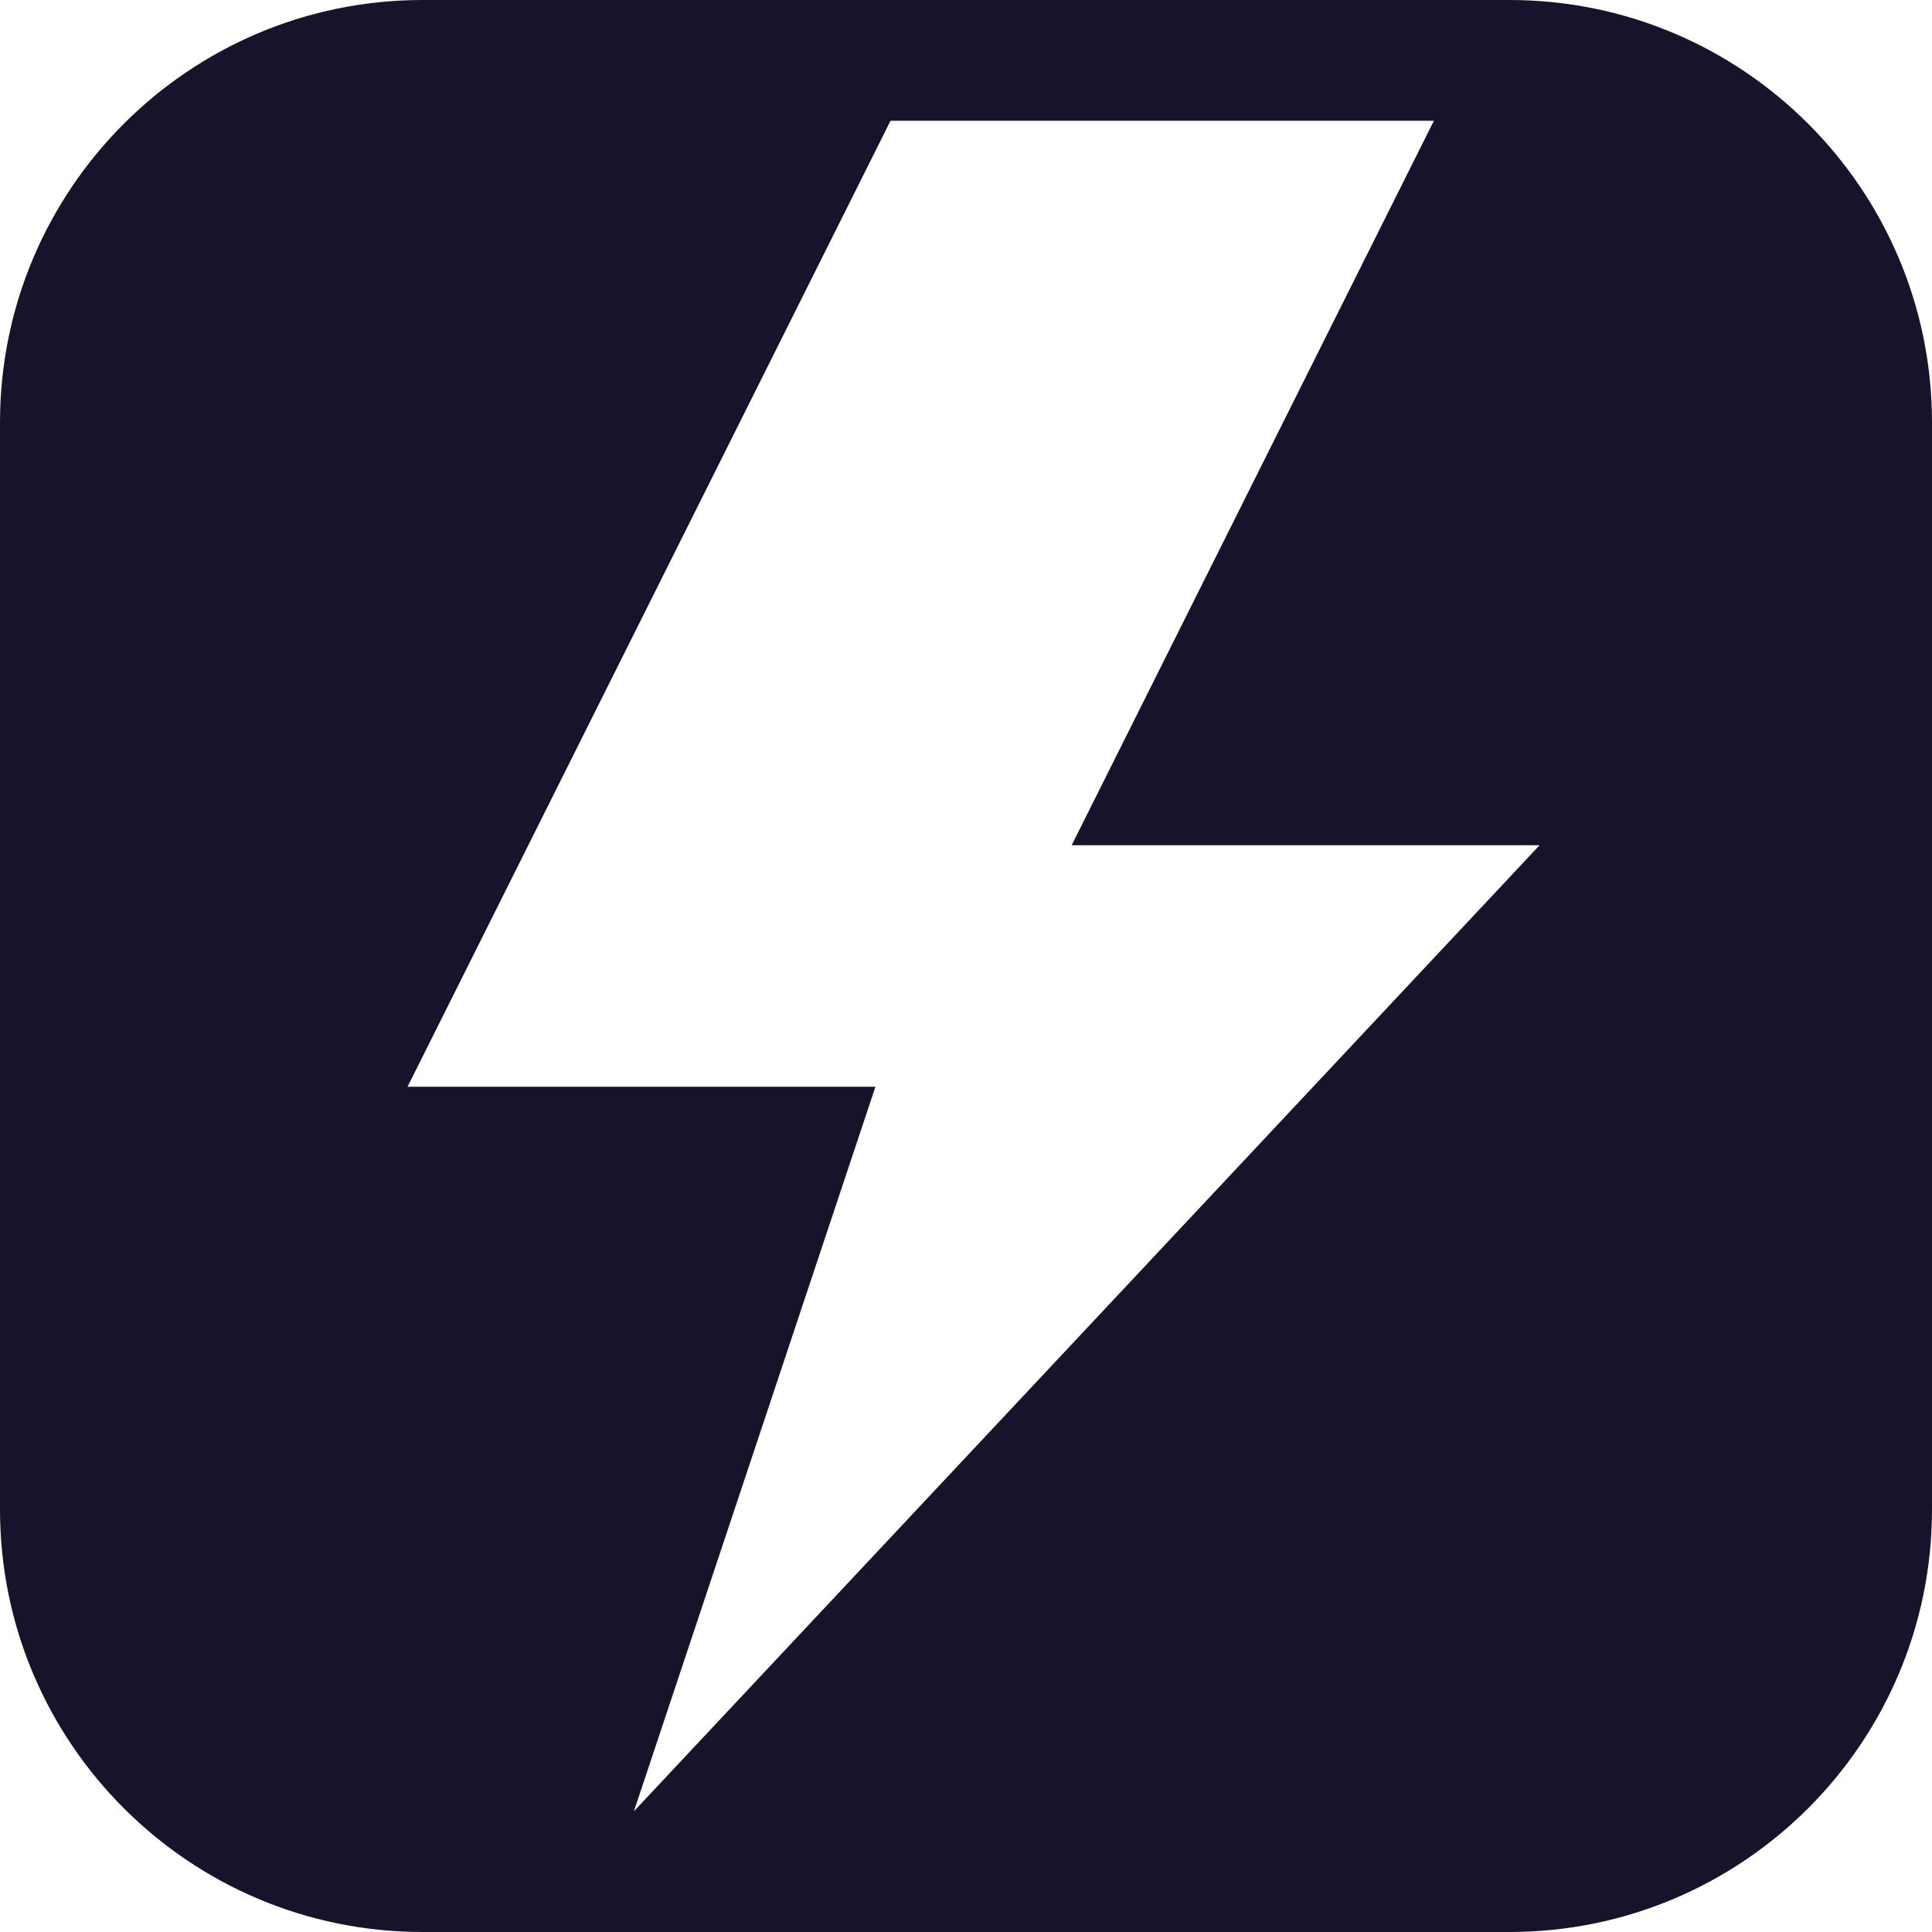
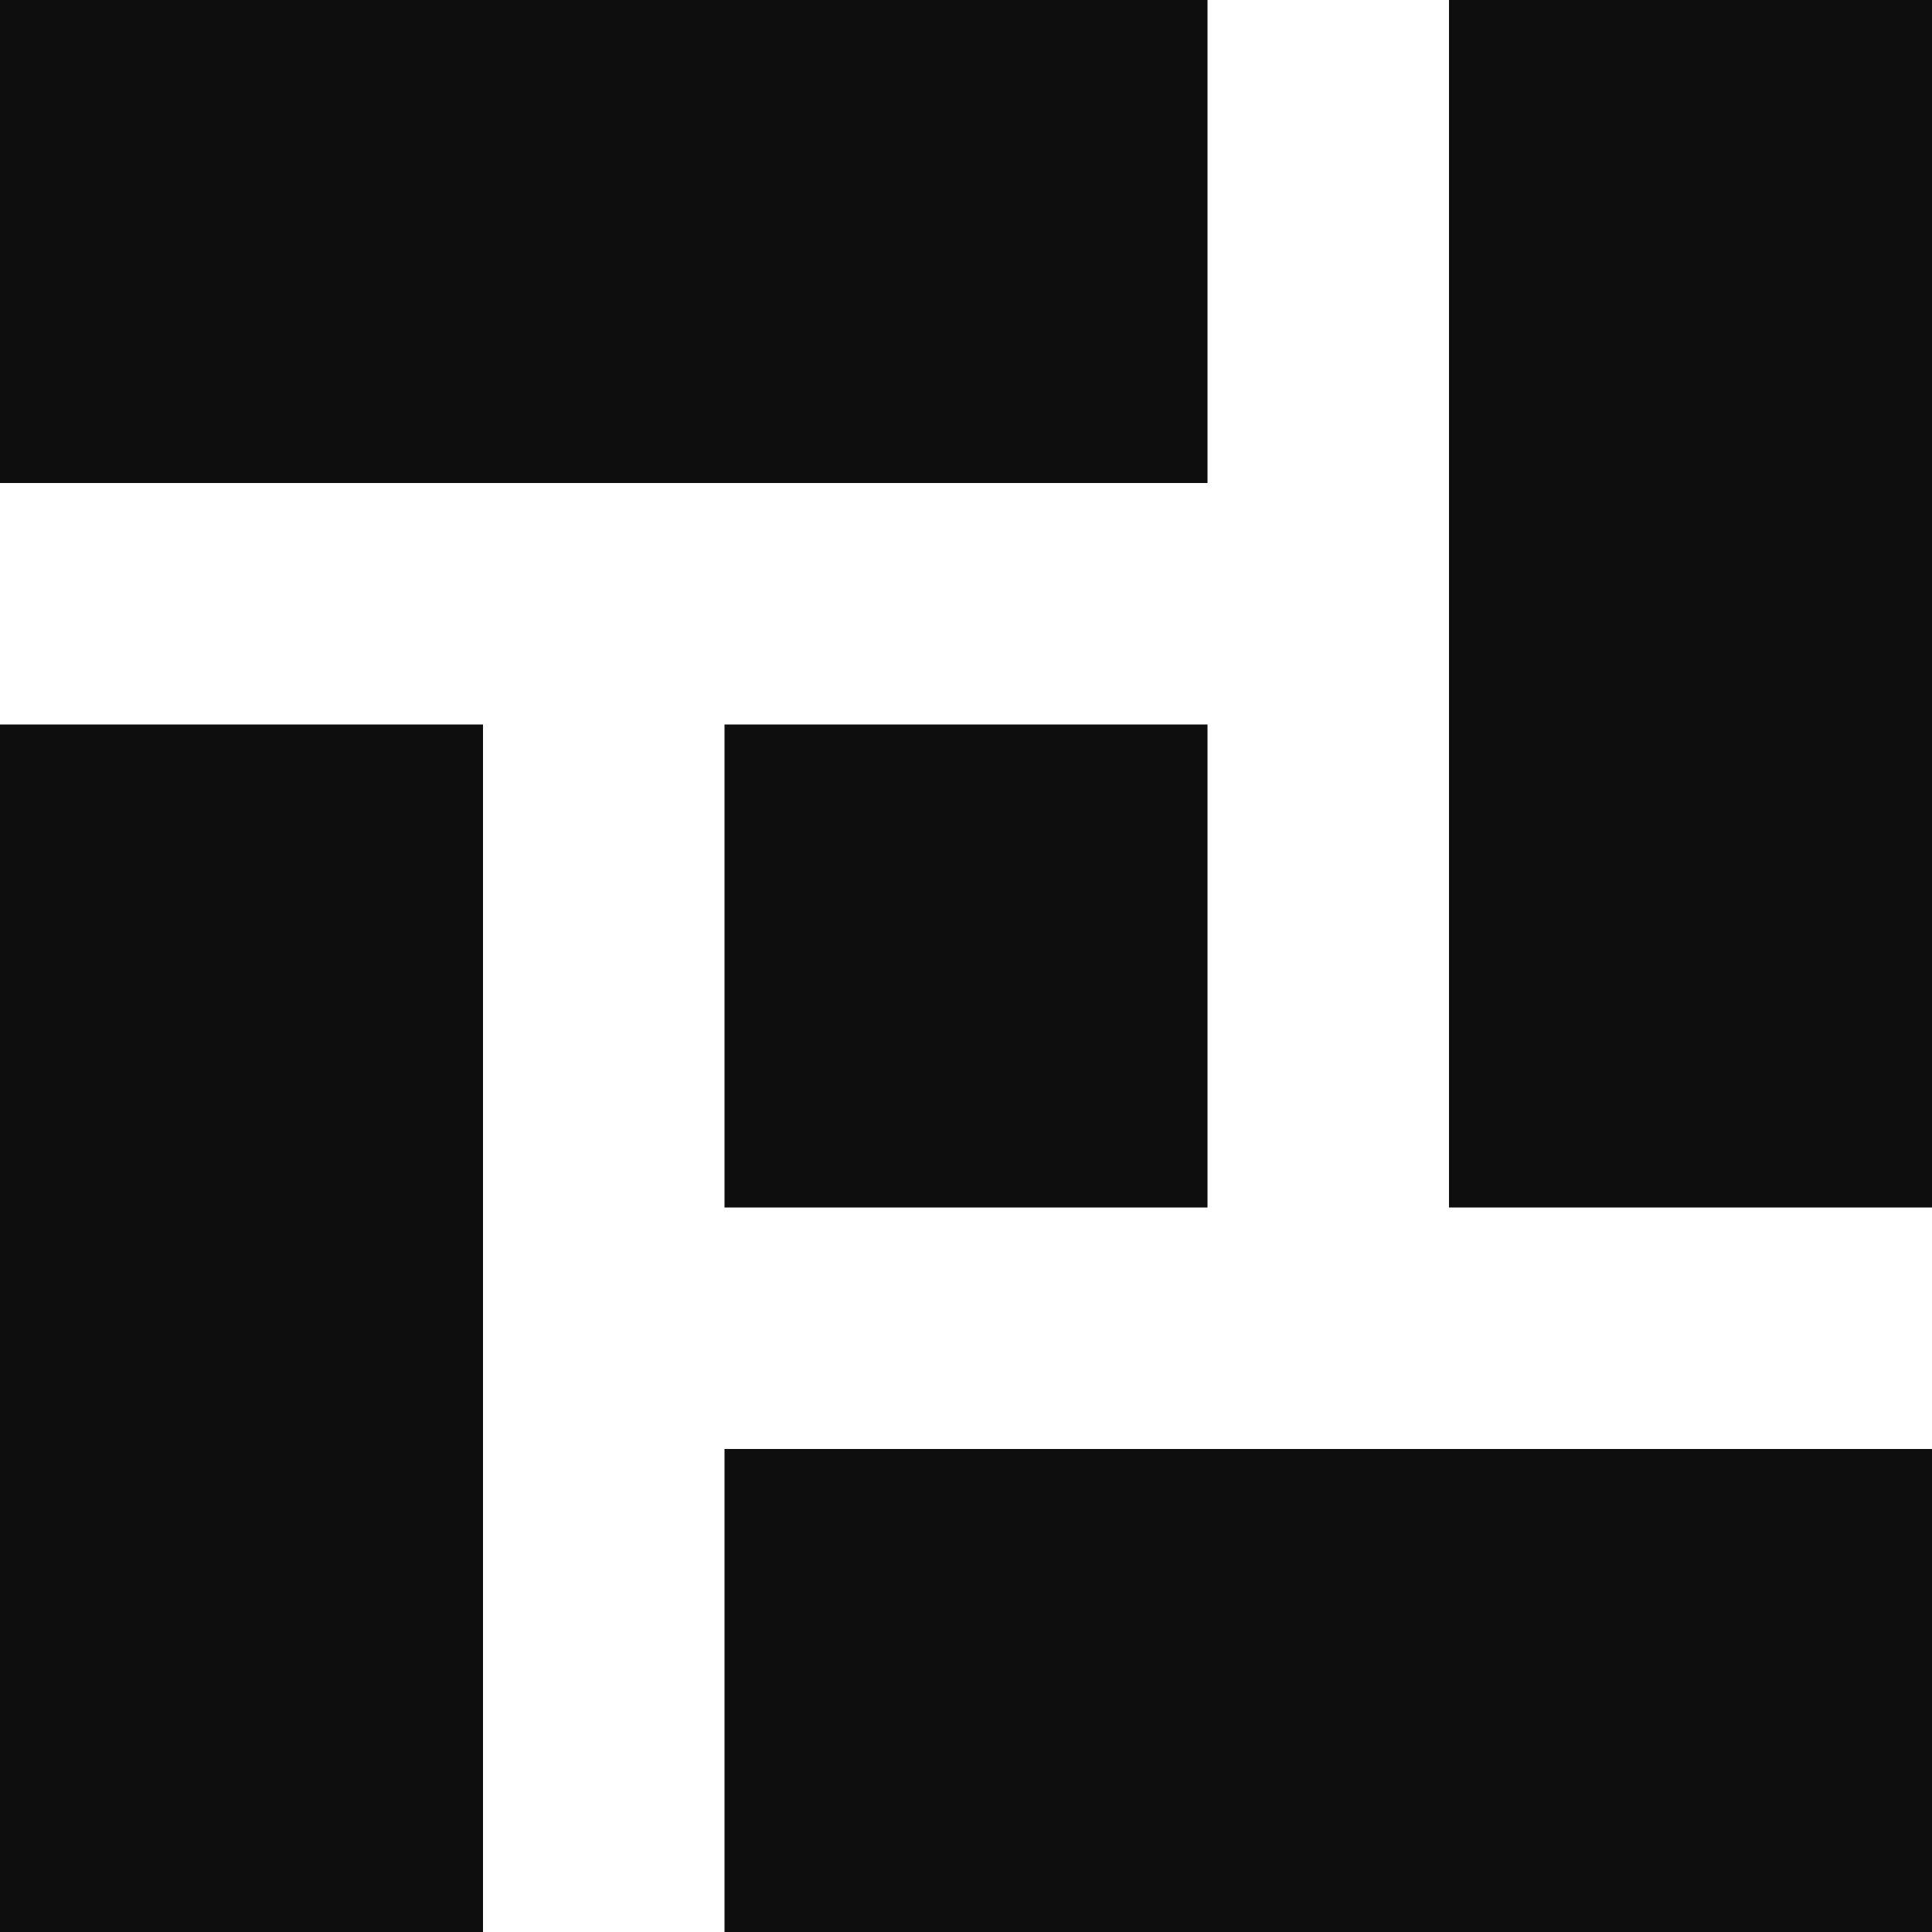
- <svg xmlns="http://www.w3.org/2000/svg" width="64" height="64" viewBox="0 0 64 64" role="img" aria-label="FlashRaw">
-   <path fill="#15142B" fill-rule="evenodd" d="M14 0H50A14 14 0 0 1 64 14V50A14 14 0 0 1 50 64H14A14 14 0 0 1 0 50V14A14 14 0 0 1 14 0ZM29.5 4L47.5 4L35.5 28L51 28L21 60L29 36L13.5 36Z" />
+ <svg xmlns="http://www.w3.org/2000/svg" width="64" height="64" viewBox="0 0 16 16" role="img" aria-label="FlashRaw">
+   <path fill="#0E0E0E" d="M0 0h10v4h-10ZM12 0h4v10h-4ZM6 12h10v4h-10ZM0 6h4v10h-4ZM6 6h4v4h-4Z" />
</svg>
